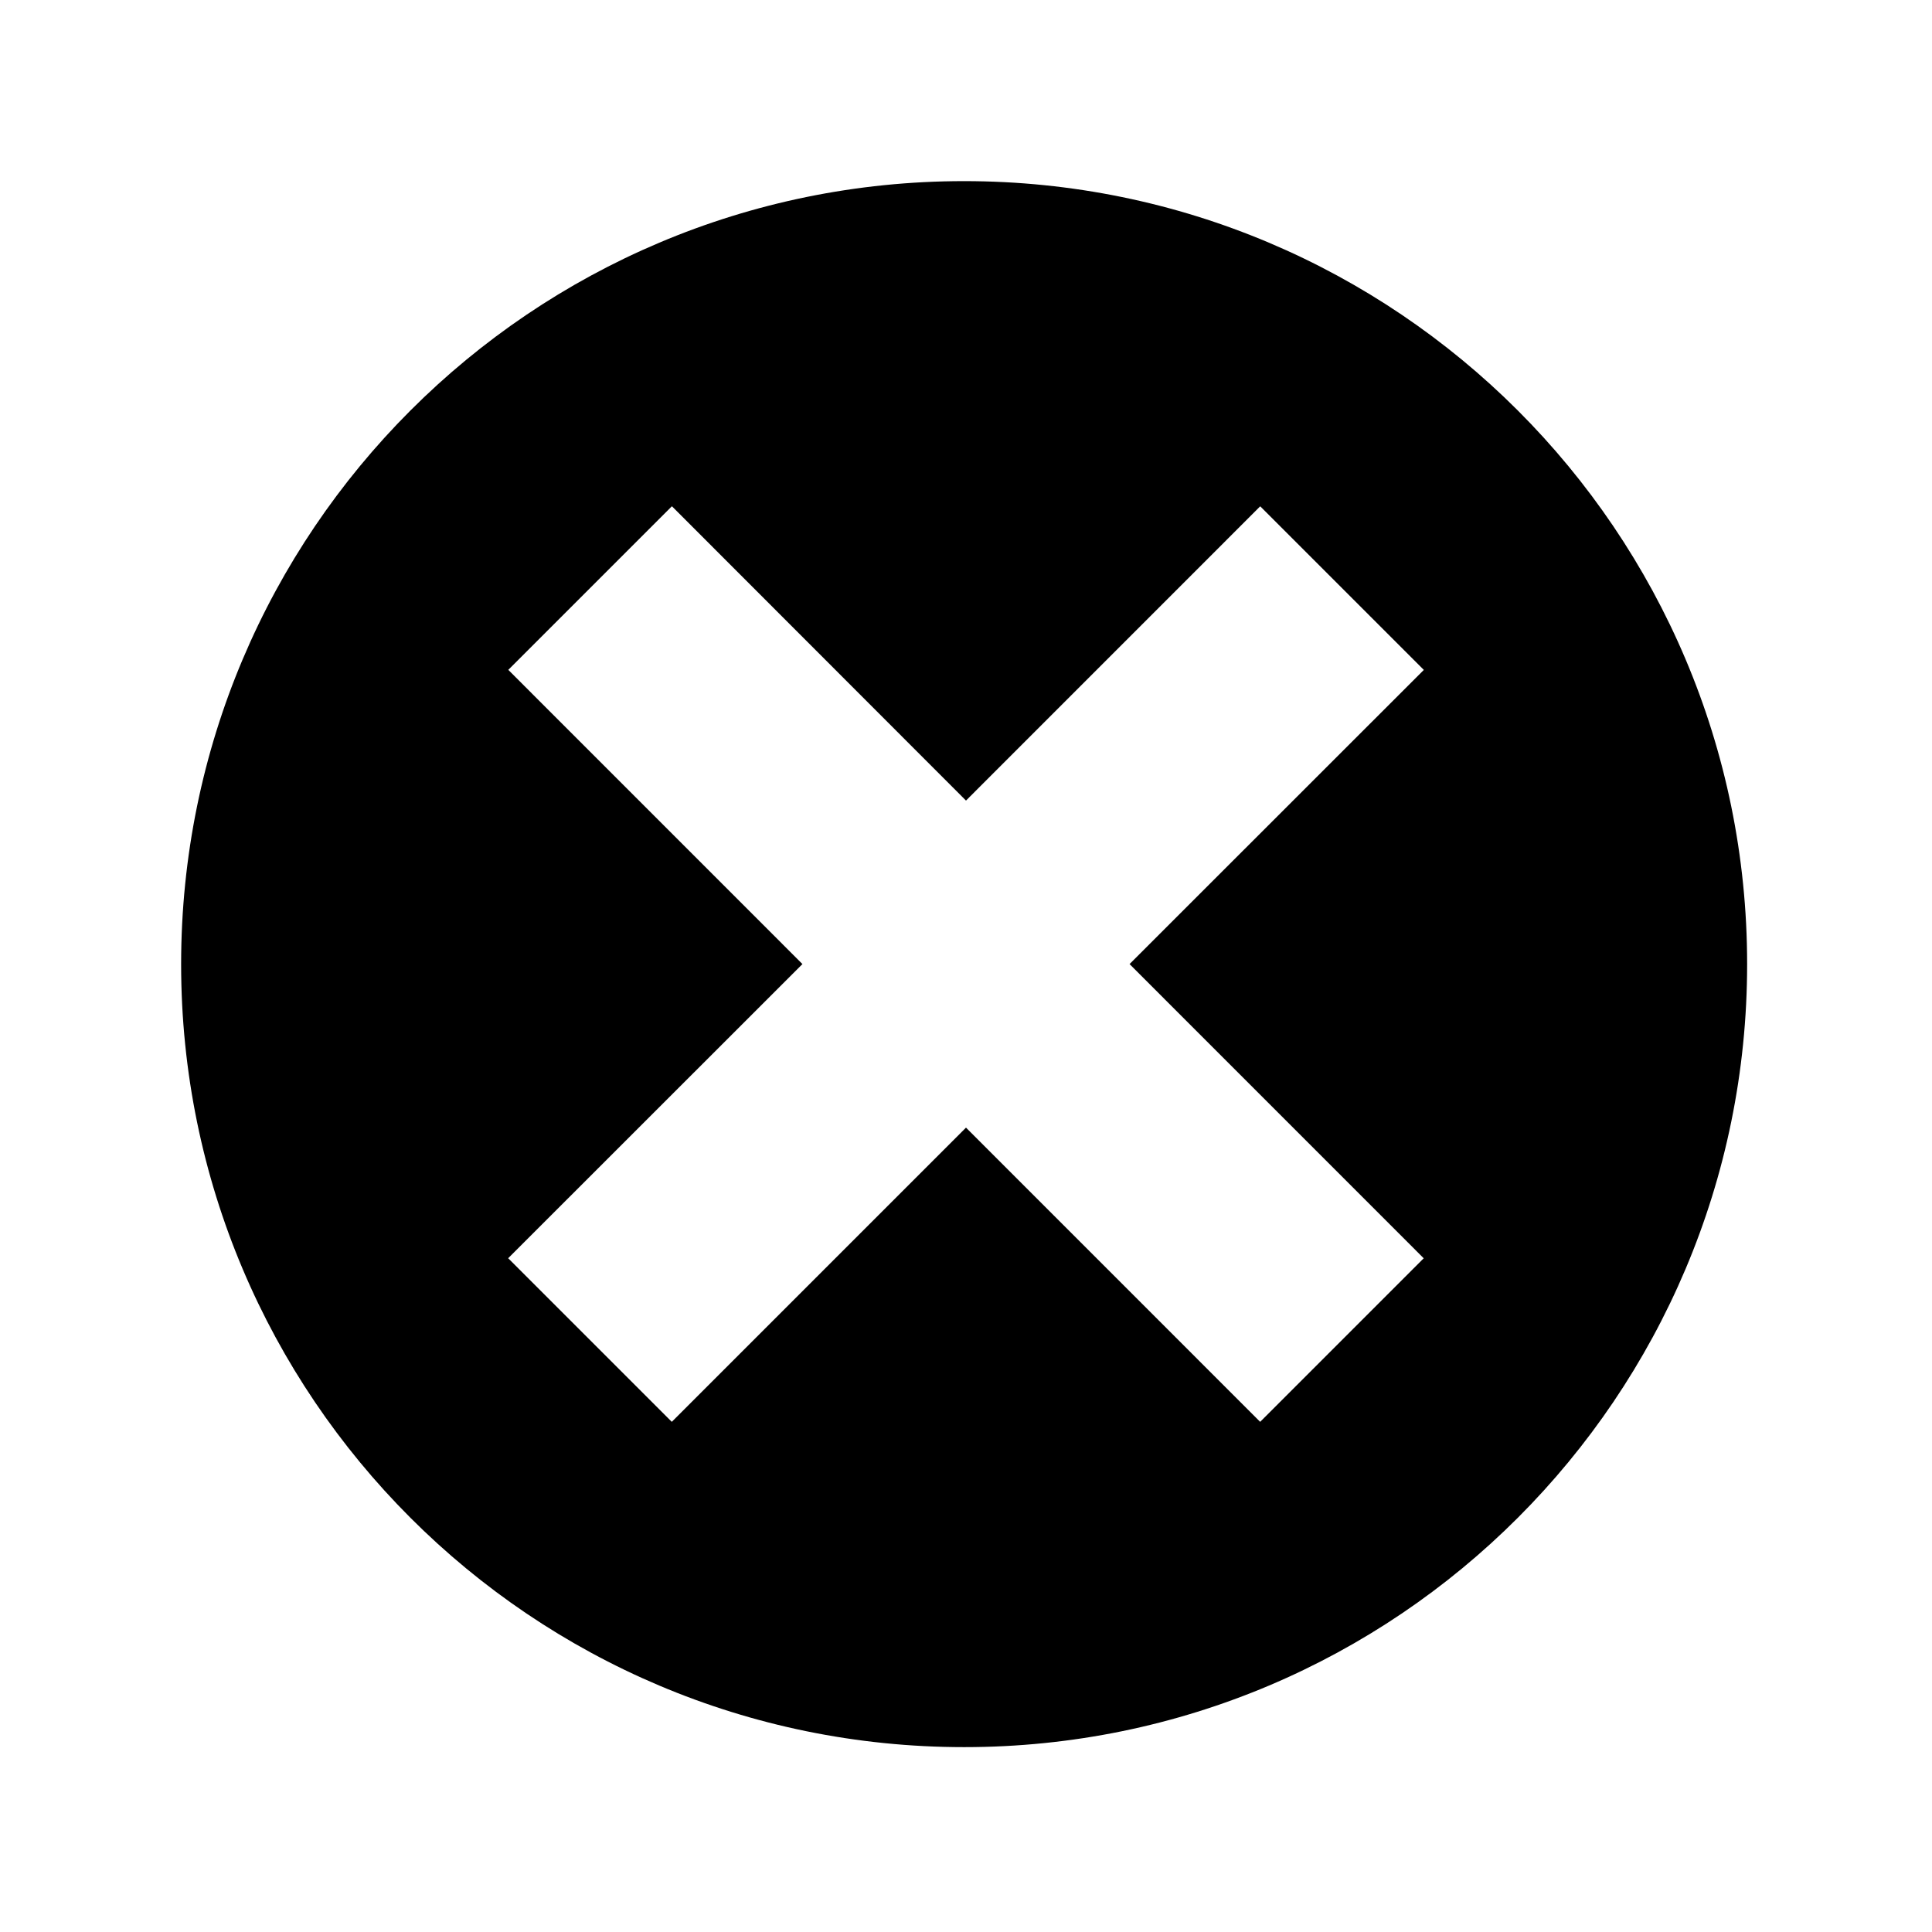
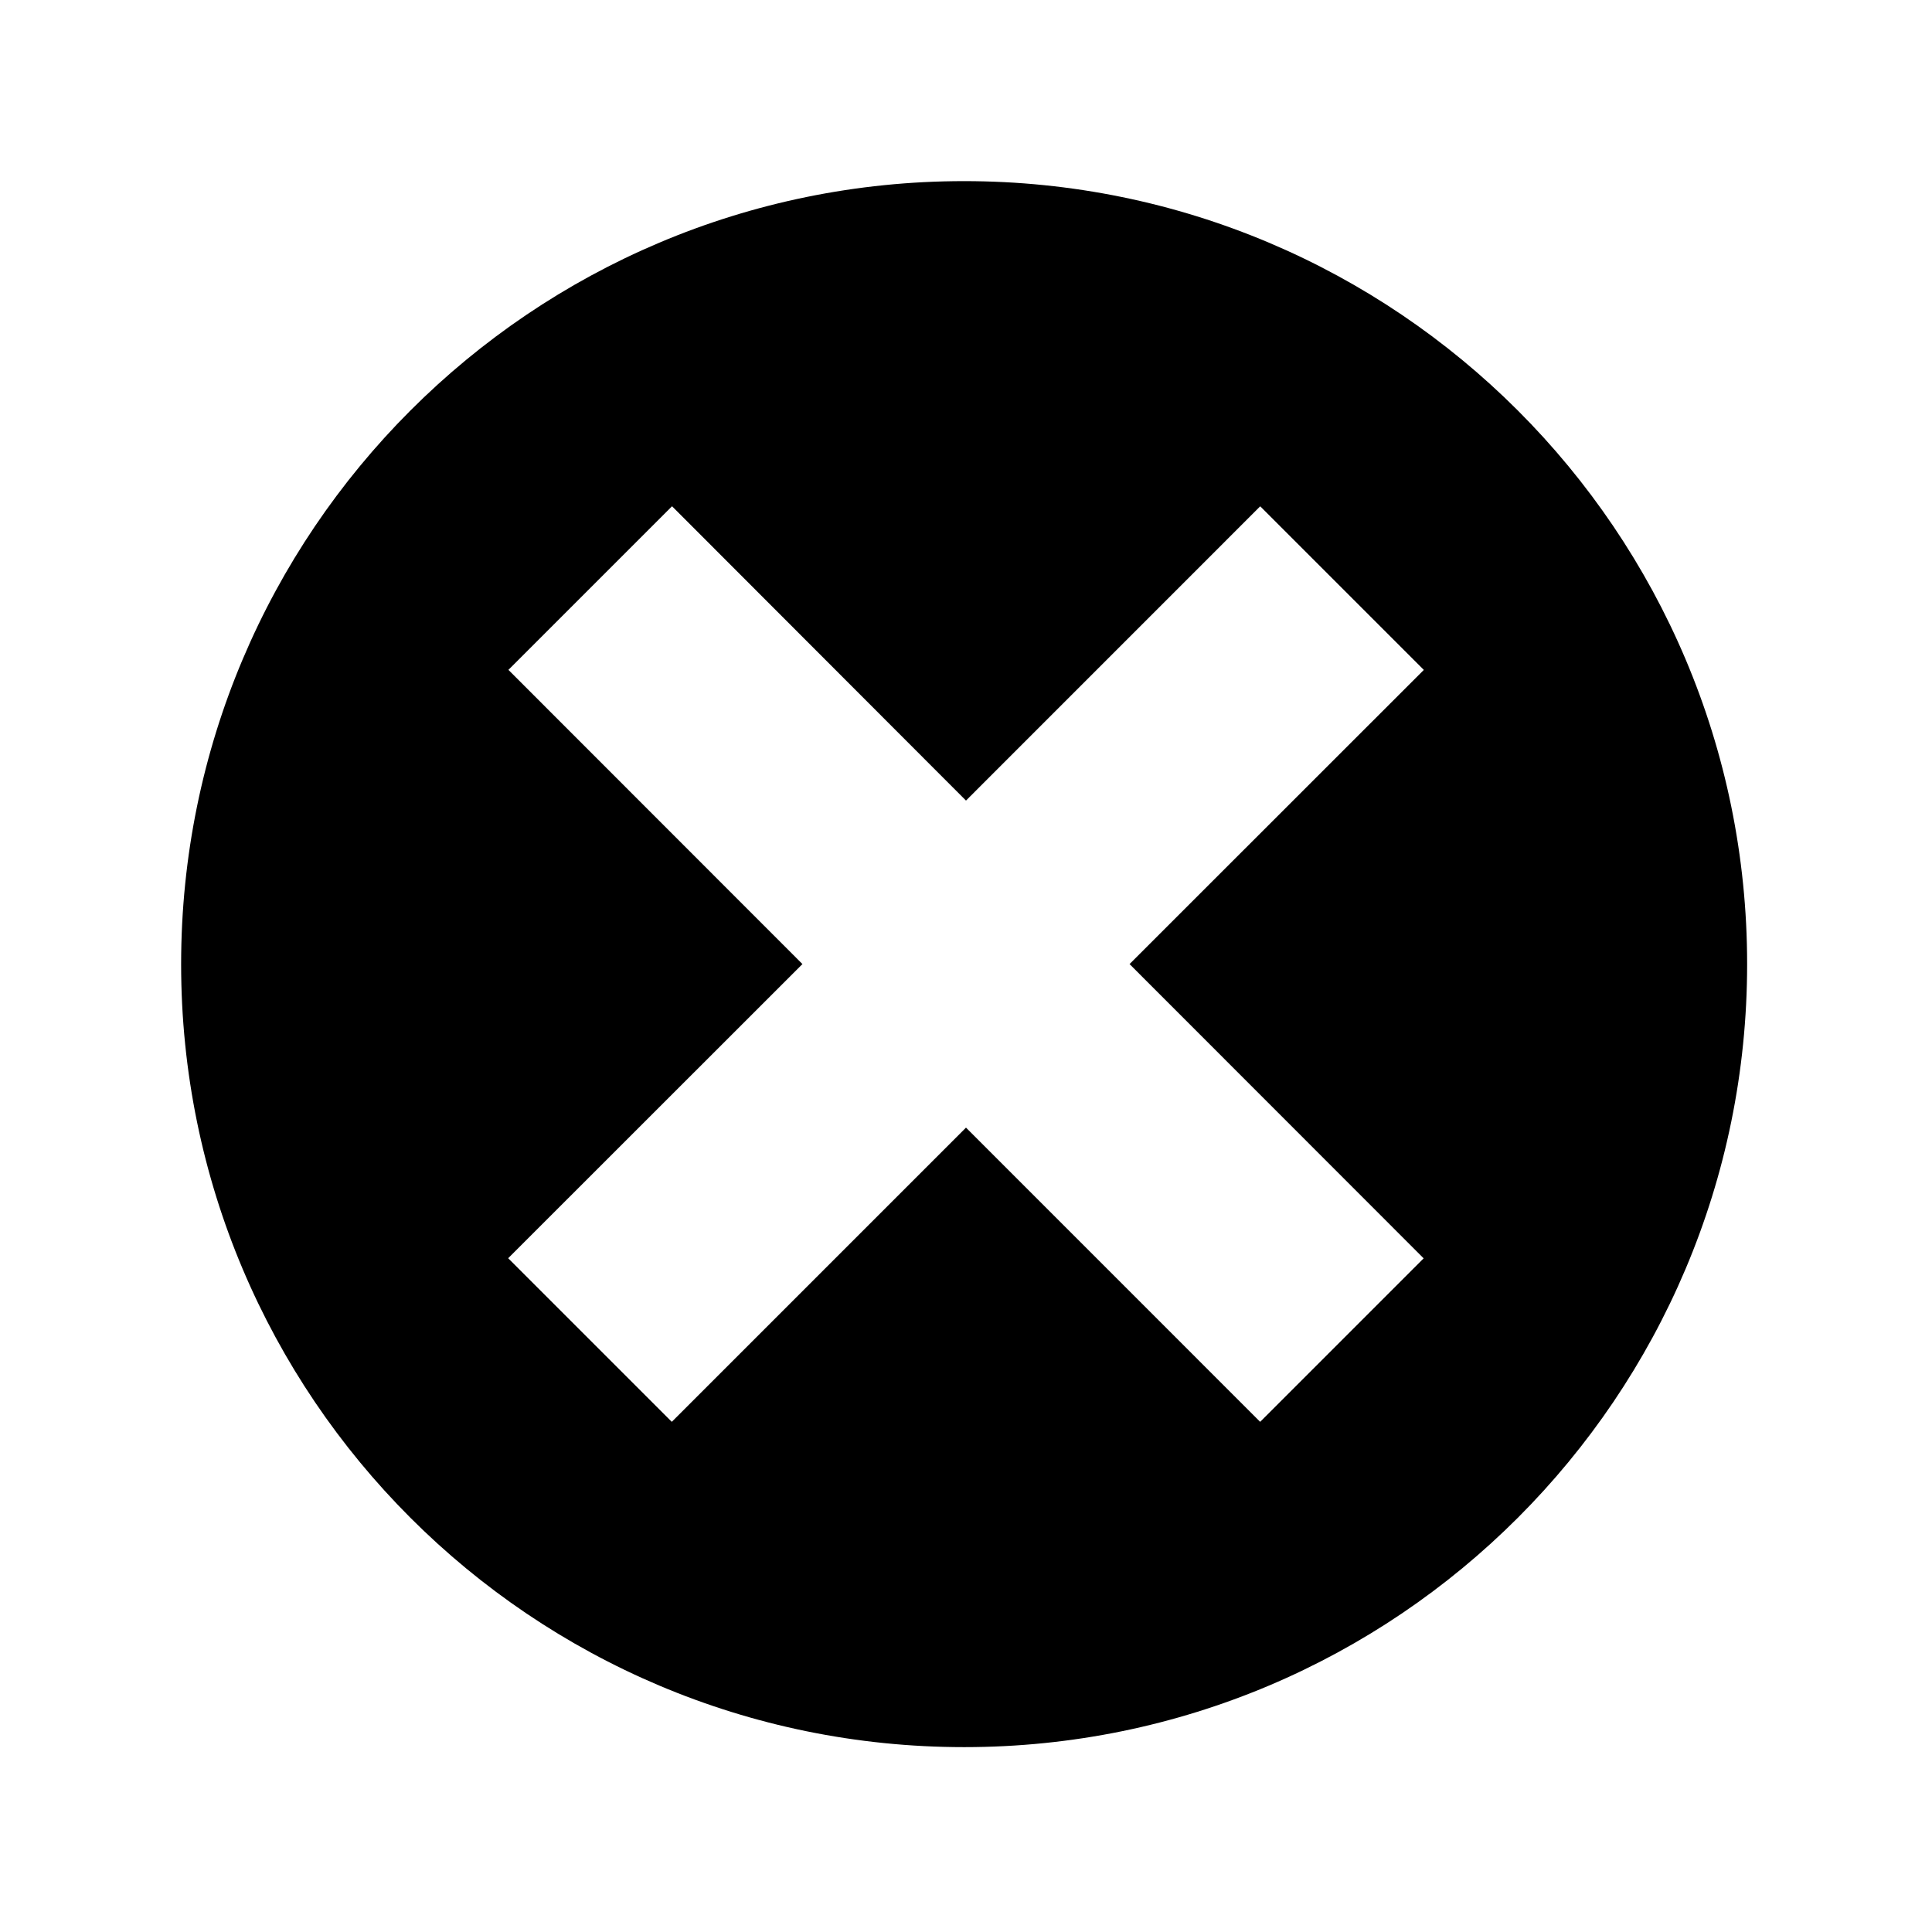
<svg xmlns="http://www.w3.org/2000/svg" width="32" height="32" viewBox="0 0 32 32">
-   <path d="M15.97 3C8.806 3 3 8.807 3 15.97s5.807 12.968 12.97 12.968 12.968-5.807 12.968-12.97S23.13 3 15.968 3zm7.612 17.84l-2.71 2.71L16 18.677l-4.873 4.873-2.71-2.71 4.874-4.872-4.872-4.873 2.71-2.71L16 13.26l4.873-4.874 2.71 2.71-4.874 4.872 4.872 4.873z" />
+   <path d="M15.97 3C8.806 3 3 8.807 3 15.97s5.807 12.968 12.97 12.968 12.968-5.807 12.968-12.97S23.13 3 15.968 3zm7.612 17.84l-2.71 2.71L16 18.677l-4.873 4.873-2.71-2.71 4.874-4.872-4.87-4.873 2.71-2.71L16 13.26l4.873-4.874 2.71 2.71-4.874 4.872 4.87 4.873z" />
</svg>
